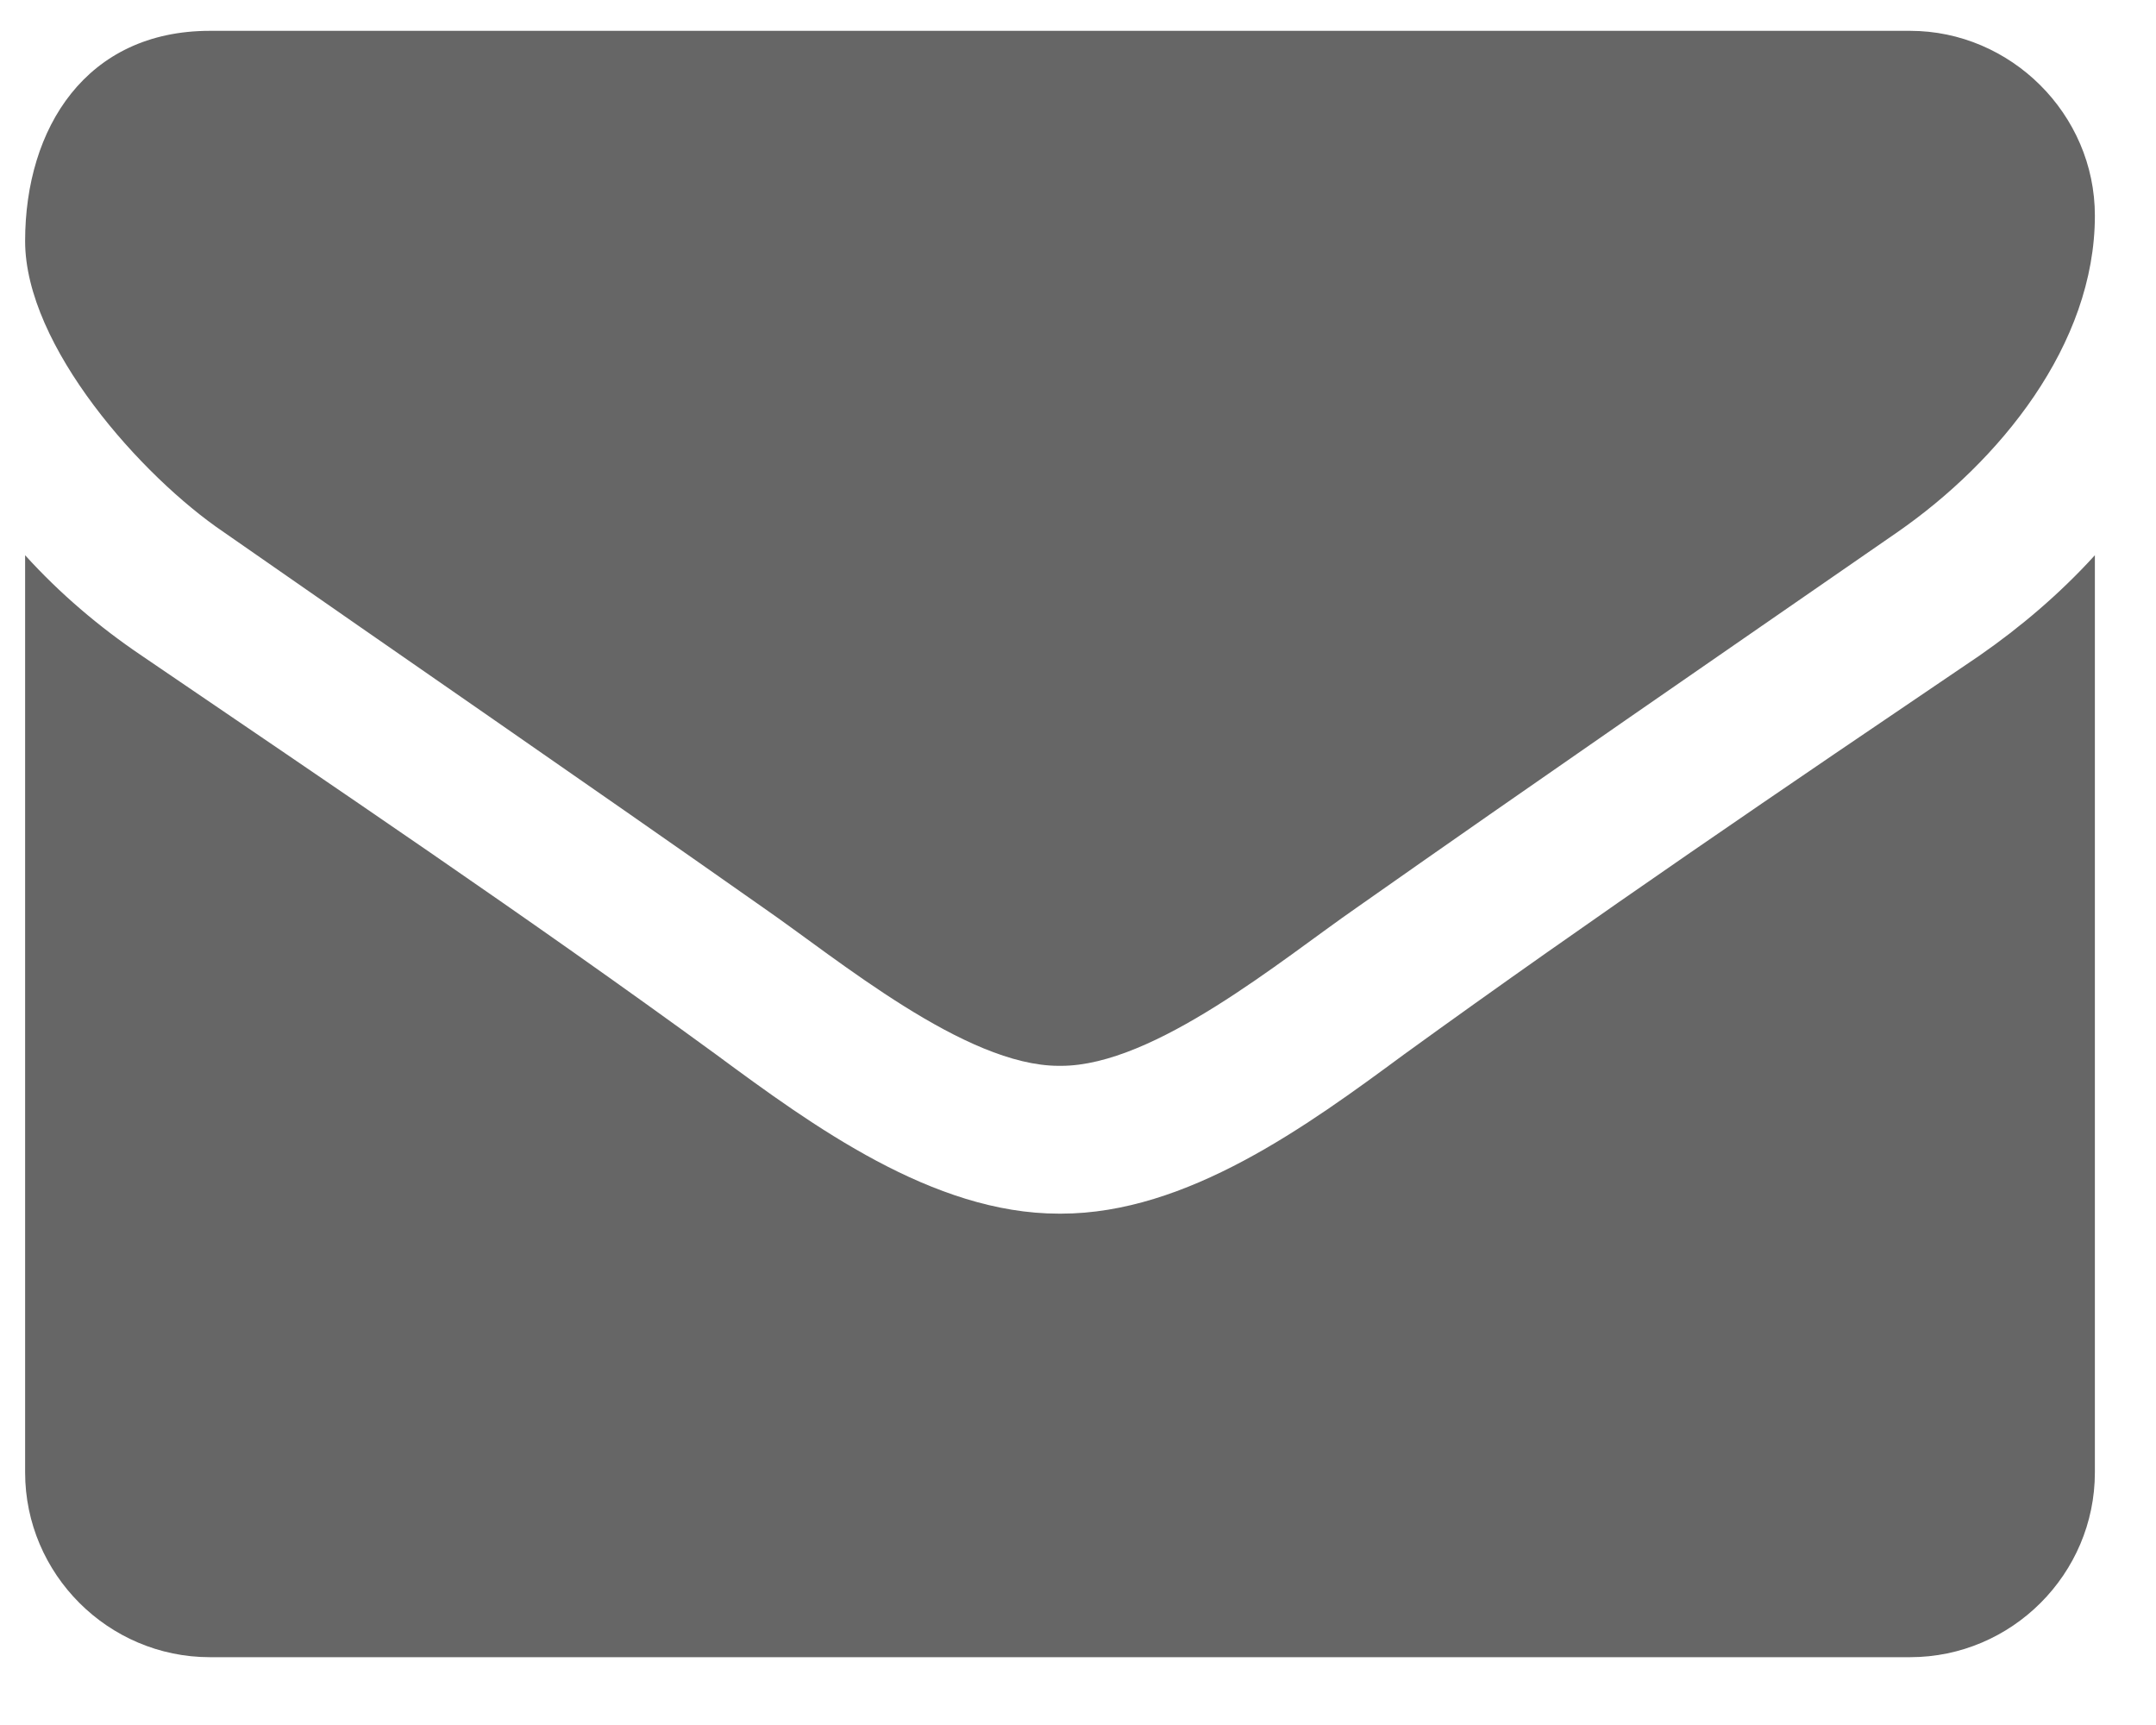
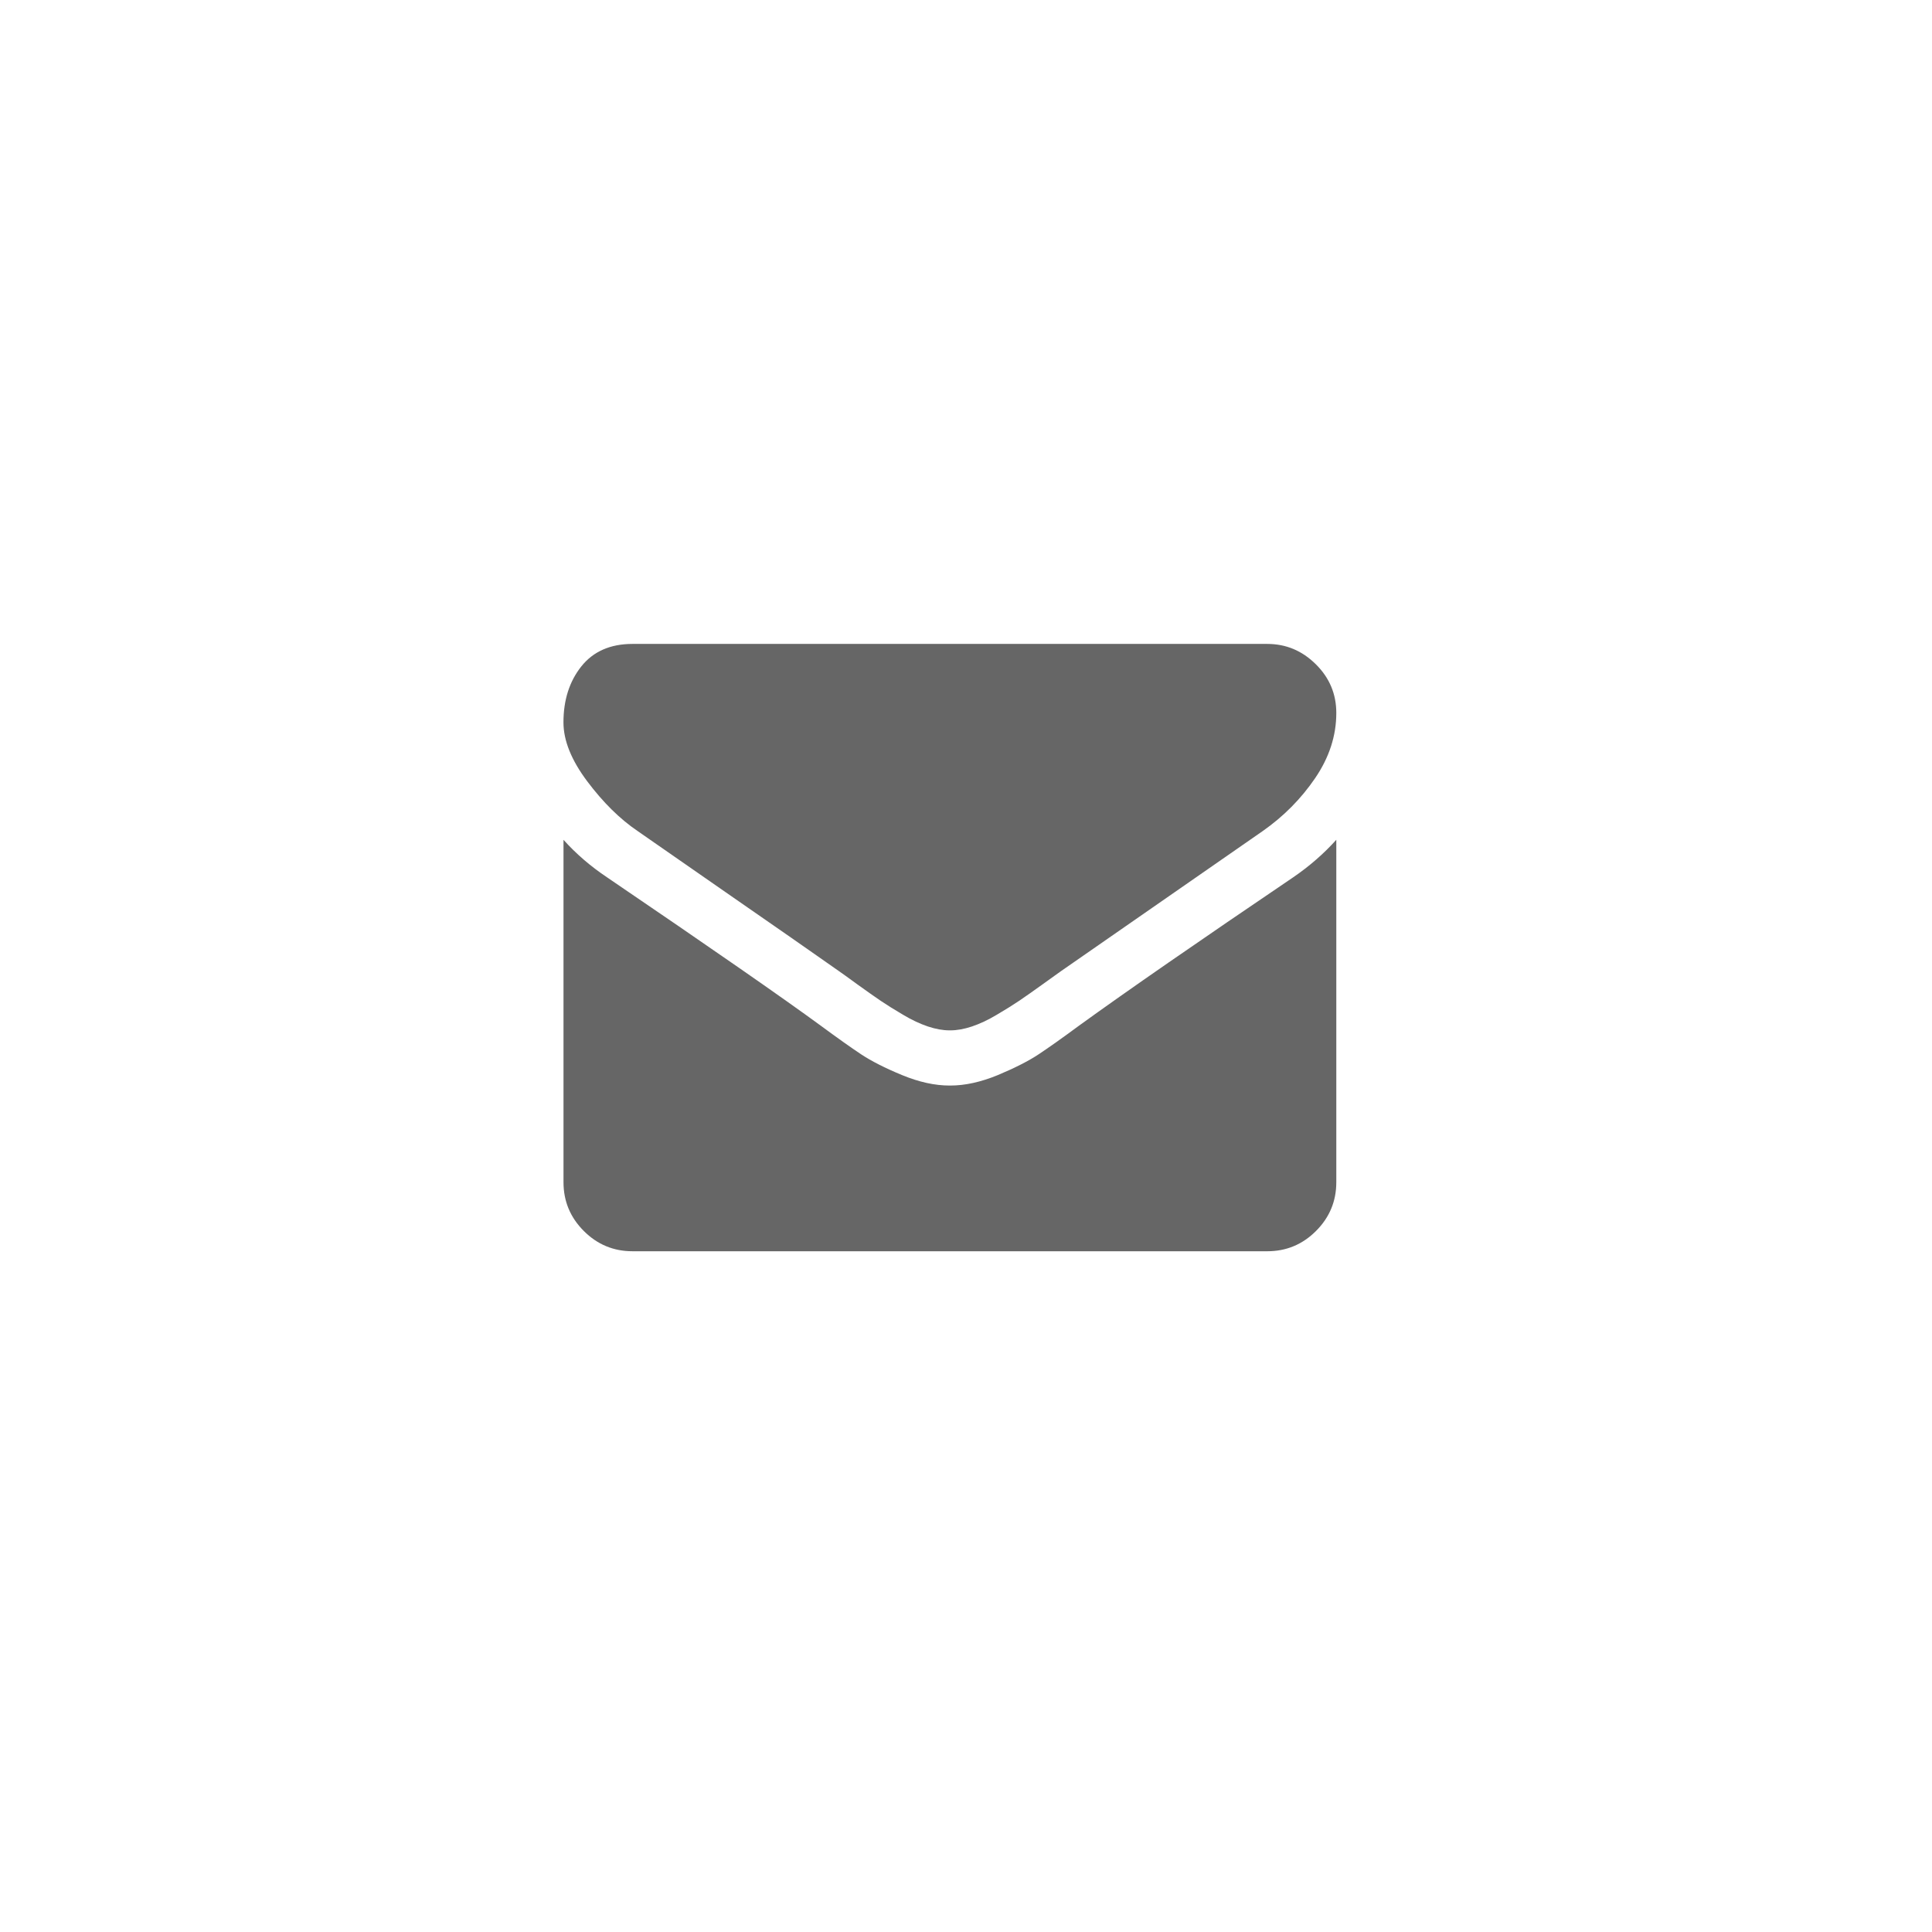
- <svg xmlns="http://www.w3.org/2000/svg" width="20" height="16" viewBox="0 0 20 16">
-   <path fill="#666666" fill-rule="evenodd" d="M84.967,21.15 L84.967,29.657 C84.967,30.6 84.195,31.371 83.253,31.371 L67.481,31.371 C66.538,31.371 65.767,30.6 65.767,29.657 L65.767,21.15 C66.088,21.504 66.452,21.814 66.849,22.082 C68.627,23.293 70.427,24.504 72.174,25.779 C73.074,26.443 74.188,27.257 75.356,27.257 L75.377,27.257 C76.545,27.257 77.66,26.443 78.56,25.779 C80.306,24.514 82.106,23.293 83.895,22.082 C84.281,21.814 84.645,21.504 84.967,21.15 Z M84.967,18 C84.967,19.2 84.078,20.282 83.135,20.936 C81.463,22.093 79.781,23.25 78.12,24.418 C77.424,24.9 76.245,25.886 75.377,25.886 L75.356,25.886 C74.488,25.886 73.31,24.9 72.613,24.418 C70.952,23.25 69.27,22.093 67.61,20.936 C66.849,20.421 65.767,19.211 65.767,18.236 C65.767,17.186 66.335,16.286 67.481,16.286 L83.253,16.286 C84.185,16.286 84.967,17.057 84.967,18 Z" transform="translate(-65.534 -16)" />
+ <svg xmlns="http://www.w3.org/2000/svg" width="48" height="48" viewBox="0 0 48 48">
+   <path d="M33.2 20.864v8.507c0 .473-.168.876-.504 1.212-.335.336-.74.504-1.21.504H15.714c-.47 0-.875-.168-1.21-.504-.336-.336-.504-.74-.504-1.21v-8.508c.314.35.675.66 1.082.932 2.586 1.758 4.36 2.99 5.325 3.697.407.3.738.534.99.702.255.168.592.34 1.014.514.422.174.815.26 1.18.26h.02c.365 0 .758-.086 1.18-.26.42-.176.758-.347 1.012-.515.253-.168.584-.402.99-.702 1.215-.88 2.994-2.11 5.337-3.697.406-.278.763-.59 1.07-.932zm0-3.15c0 .565-.175 1.104-.525 1.618-.35.514-.786.954-1.307 1.318-2.686 1.864-4.357 3.025-5.014 3.482-.072.05-.224.16-.456.327s-.425.302-.578.406c-.154.104-.34.22-.558.348-.217.13-.423.225-.616.29-.192.064-.37.096-.535.096h-.02c-.165 0-.344-.032-.536-.096-.193-.065-.4-.16-.616-.29-.218-.128-.404-.244-.558-.348-.153-.104-.346-.24-.578-.407-.232-.17-.384-.278-.456-.328-.65-.457-1.585-1.11-2.807-1.955-1.222-.847-1.954-1.356-2.197-1.527-.443-.3-.86-.712-1.254-1.237-.394-.526-.59-1.013-.59-1.463 0-.557.148-1.02.445-1.393.296-.37.72-.557 1.27-.557h15.77c.465 0 .867.168 1.206.504.34.335.51.74.51 1.21z" fill="#666" fill-rule="evenodd" />
</svg>
